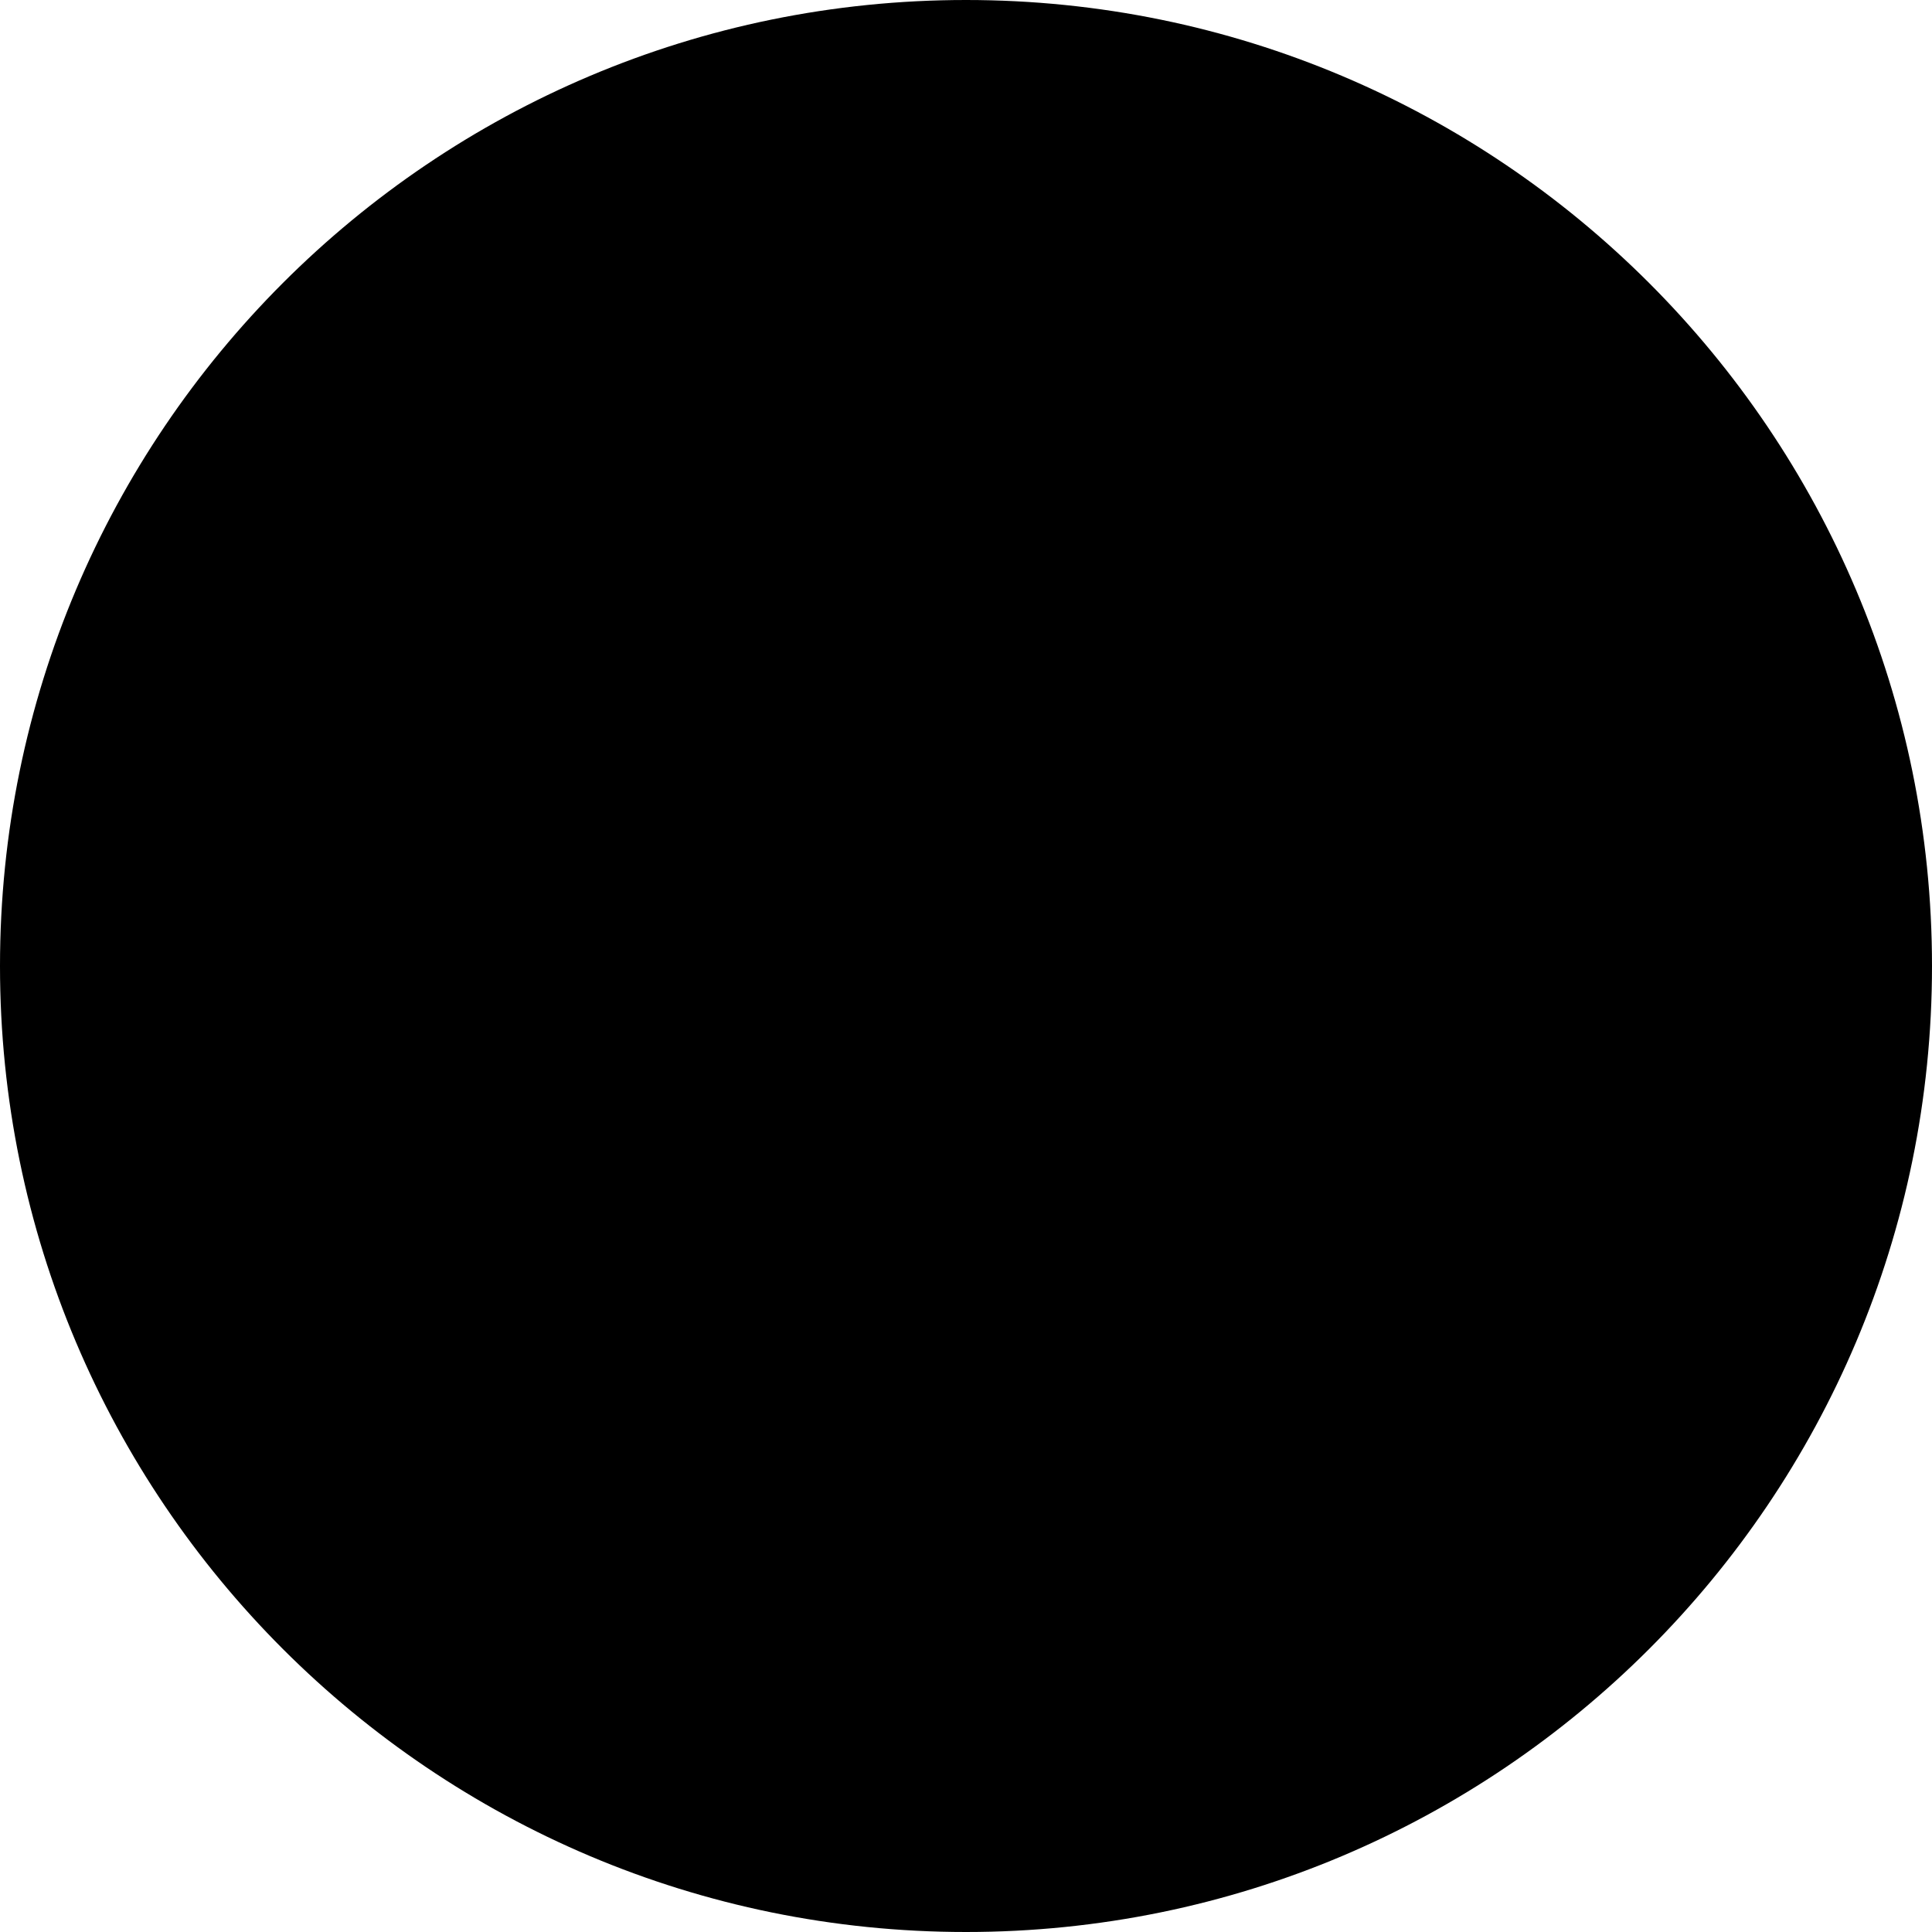
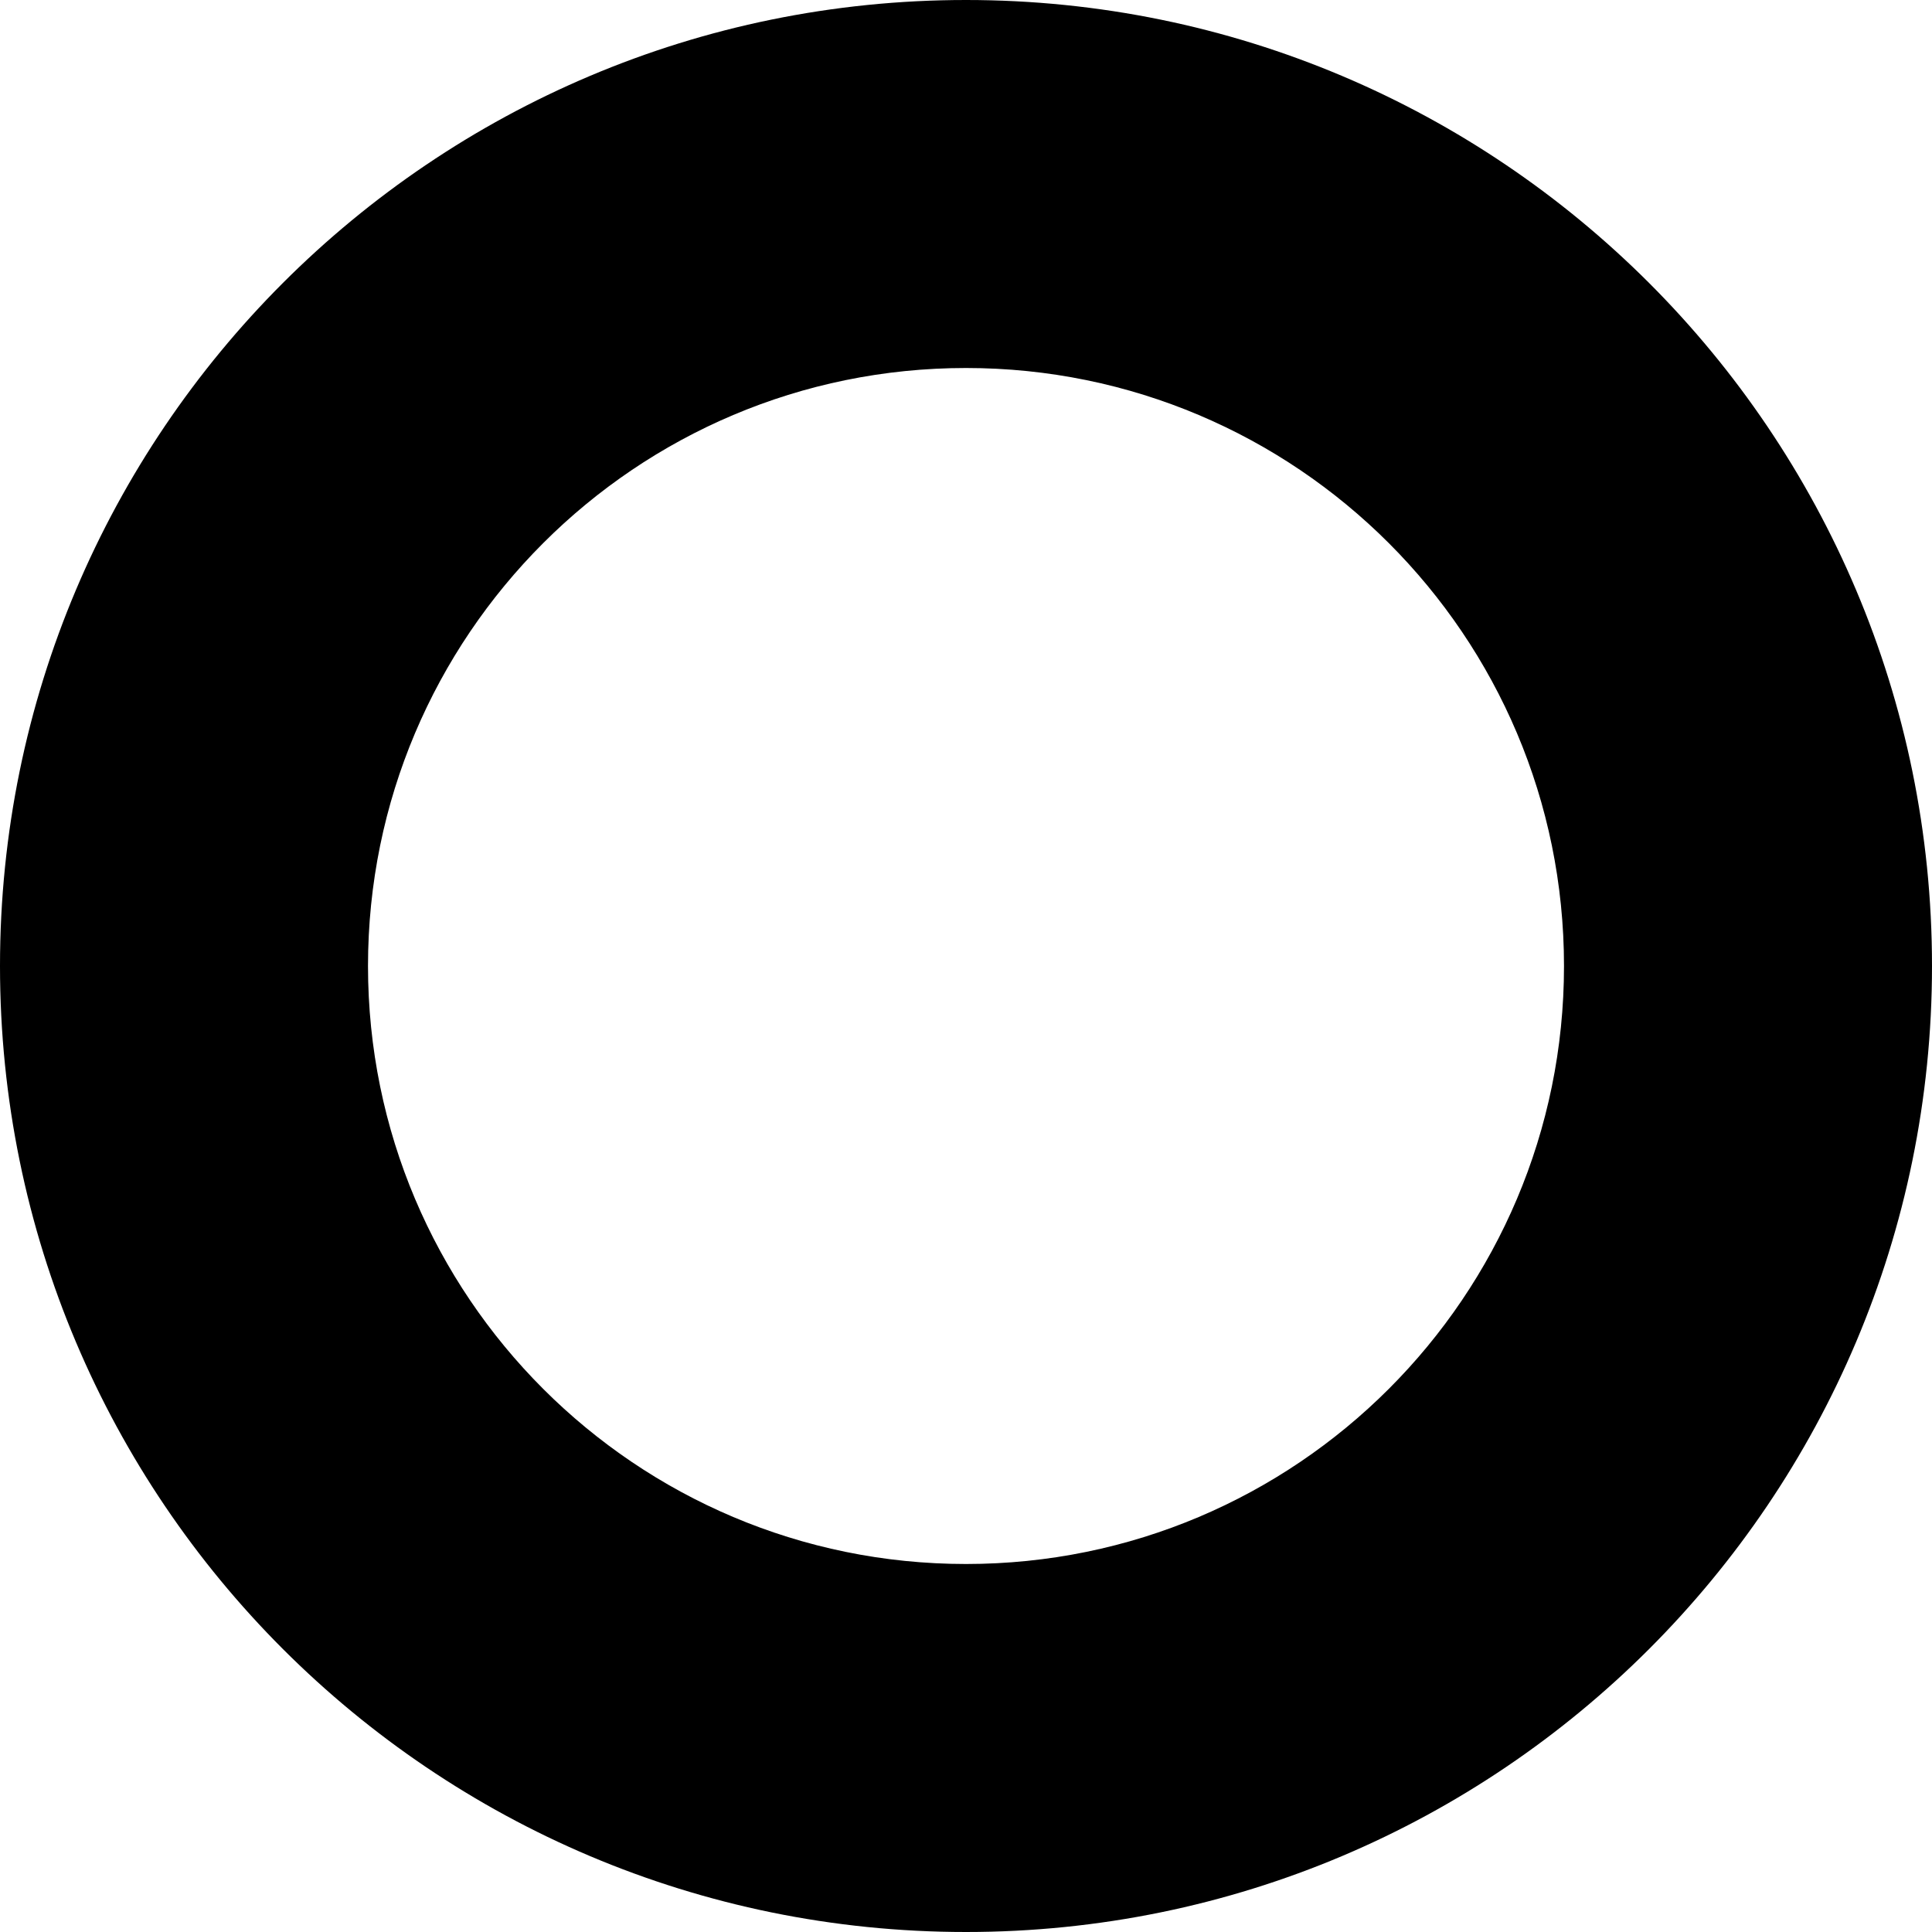
- <svg xmlns="http://www.w3.org/2000/svg" version="1.1" width="100" height="100">
-   <svg width="100" height="100" viewBox="0 0 100 100" fill="none">
-     <circle cx="50" cy="50" r="50" fill="black" />
+ <svg xmlns="http://www.w3.org/2000/svg" version="1.1" width="126" height="126">
+   <svg width="126" height="126" viewBox="0 0 126 126" fill="none">
+     <path fill-rule="evenodd" clip-rule="evenodd" d="M63 102C84.539 102 102 84.539 102 63C102 41.461 84.539 24 63 24C41.461 24 24 41.461 24 63C24 84.539 41.461 102 63 102ZM63 126C97.794 126 126 97.794 126 63C126 28.206 97.794 0 63 0C28.206 0 0 28.206 0 63C0 97.794 28.206 126 63 126Z" fill="black" />
  </svg>
  <style>@media (prefers-color-scheme: light) { :root { filter: none; } }
@media (prefers-color-scheme: dark) { :root { filter: invert(100%); } }
</style>
</svg>
